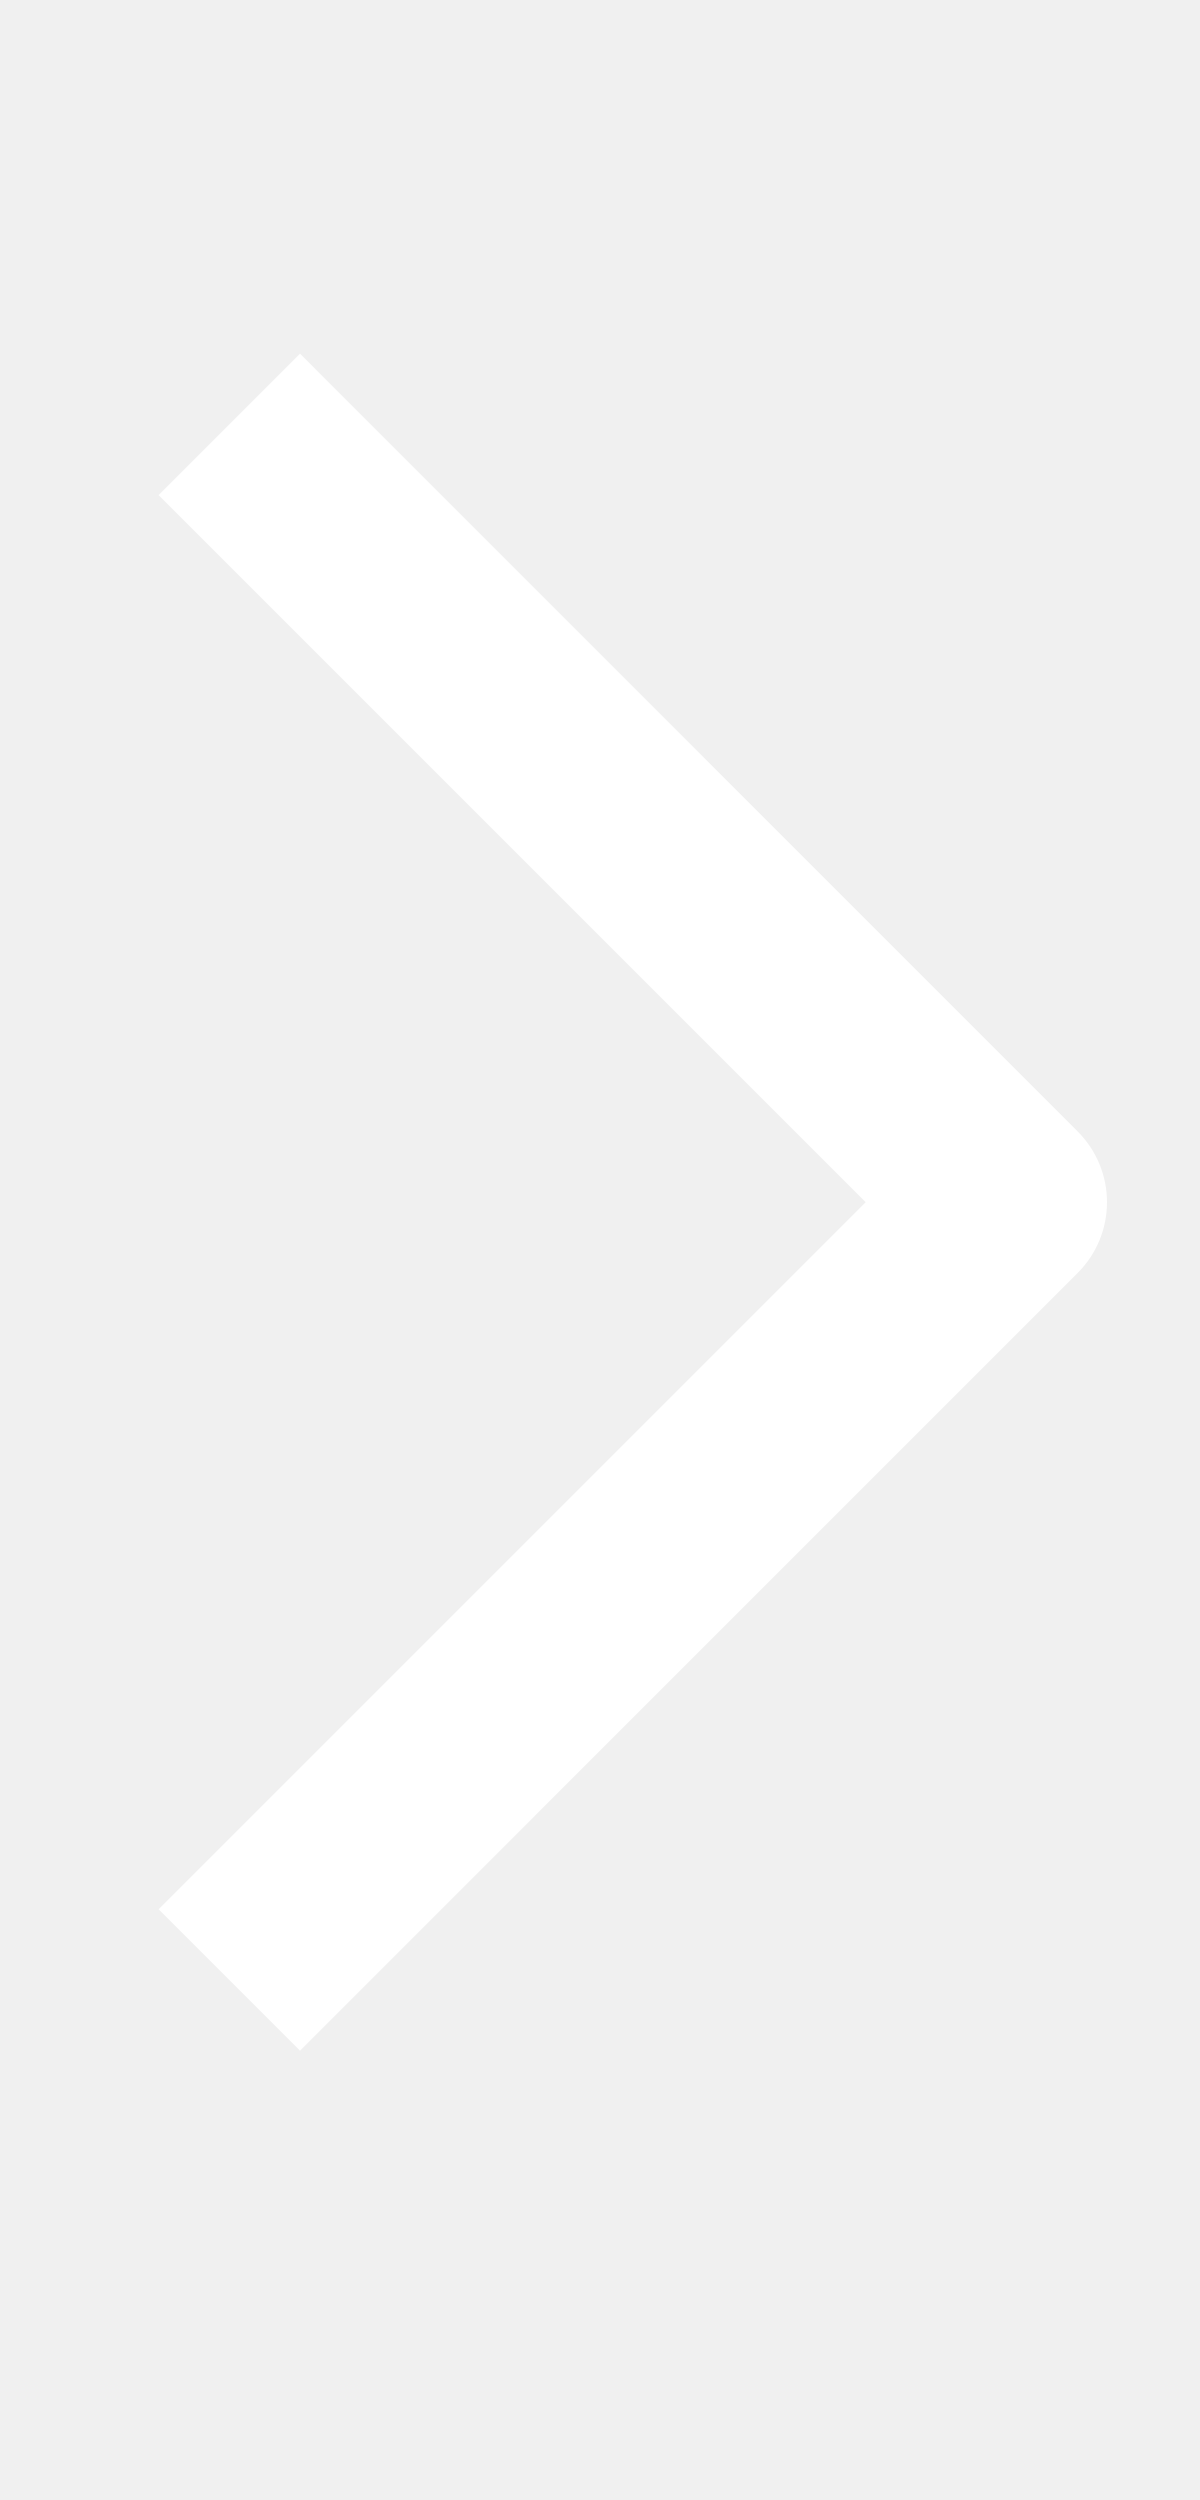
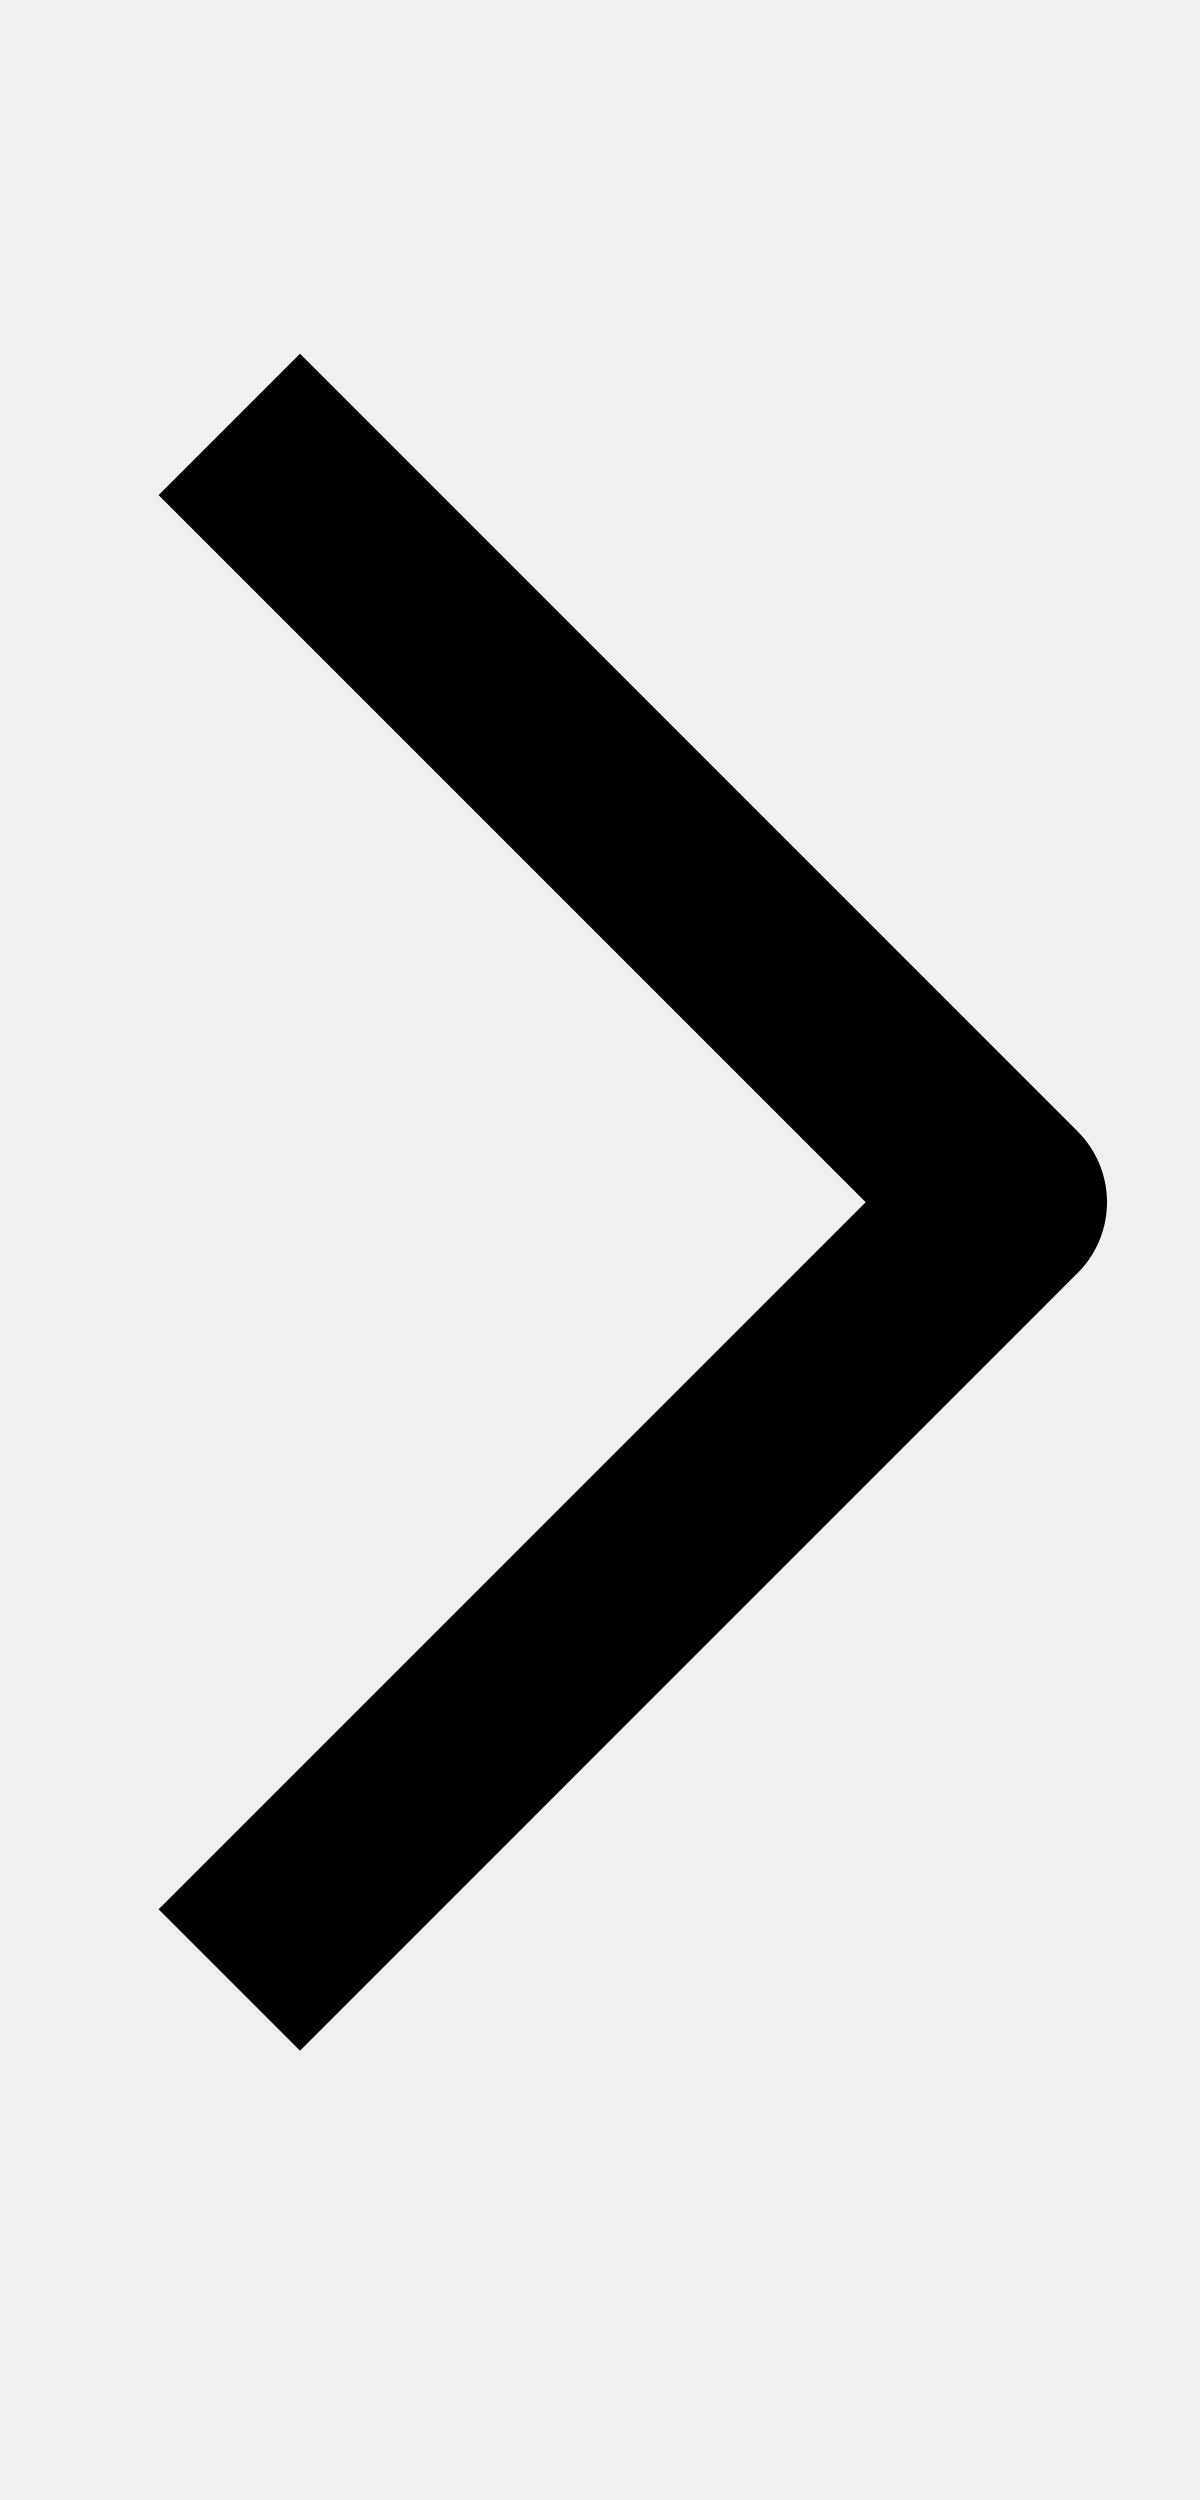
<svg xmlns="http://www.w3.org/2000/svg" width="12" height="25" viewBox="0 0 12 25" fill="none">
-   <path fill-rule="evenodd" clip-rule="evenodd" d="M8.657 12.022L1.586 19.093L3 20.507L10.777 12.729C10.965 12.542 11.07 12.287 11.07 12.022C11.07 11.757 10.965 11.503 10.777 11.315L3 3.537L1.586 4.951L8.657 12.022Z" fill="white" />
+   <path fill-rule="evenodd" clip-rule="evenodd" d="M8.657 12.022L1.586 19.093L3 20.507L10.777 12.729C10.965 12.542 11.07 12.287 11.07 12.022C11.07 11.757 10.965 11.503 10.777 11.315L3 3.537L1.586 4.951L8.657 12.022Z" fill="black" />
</svg>
